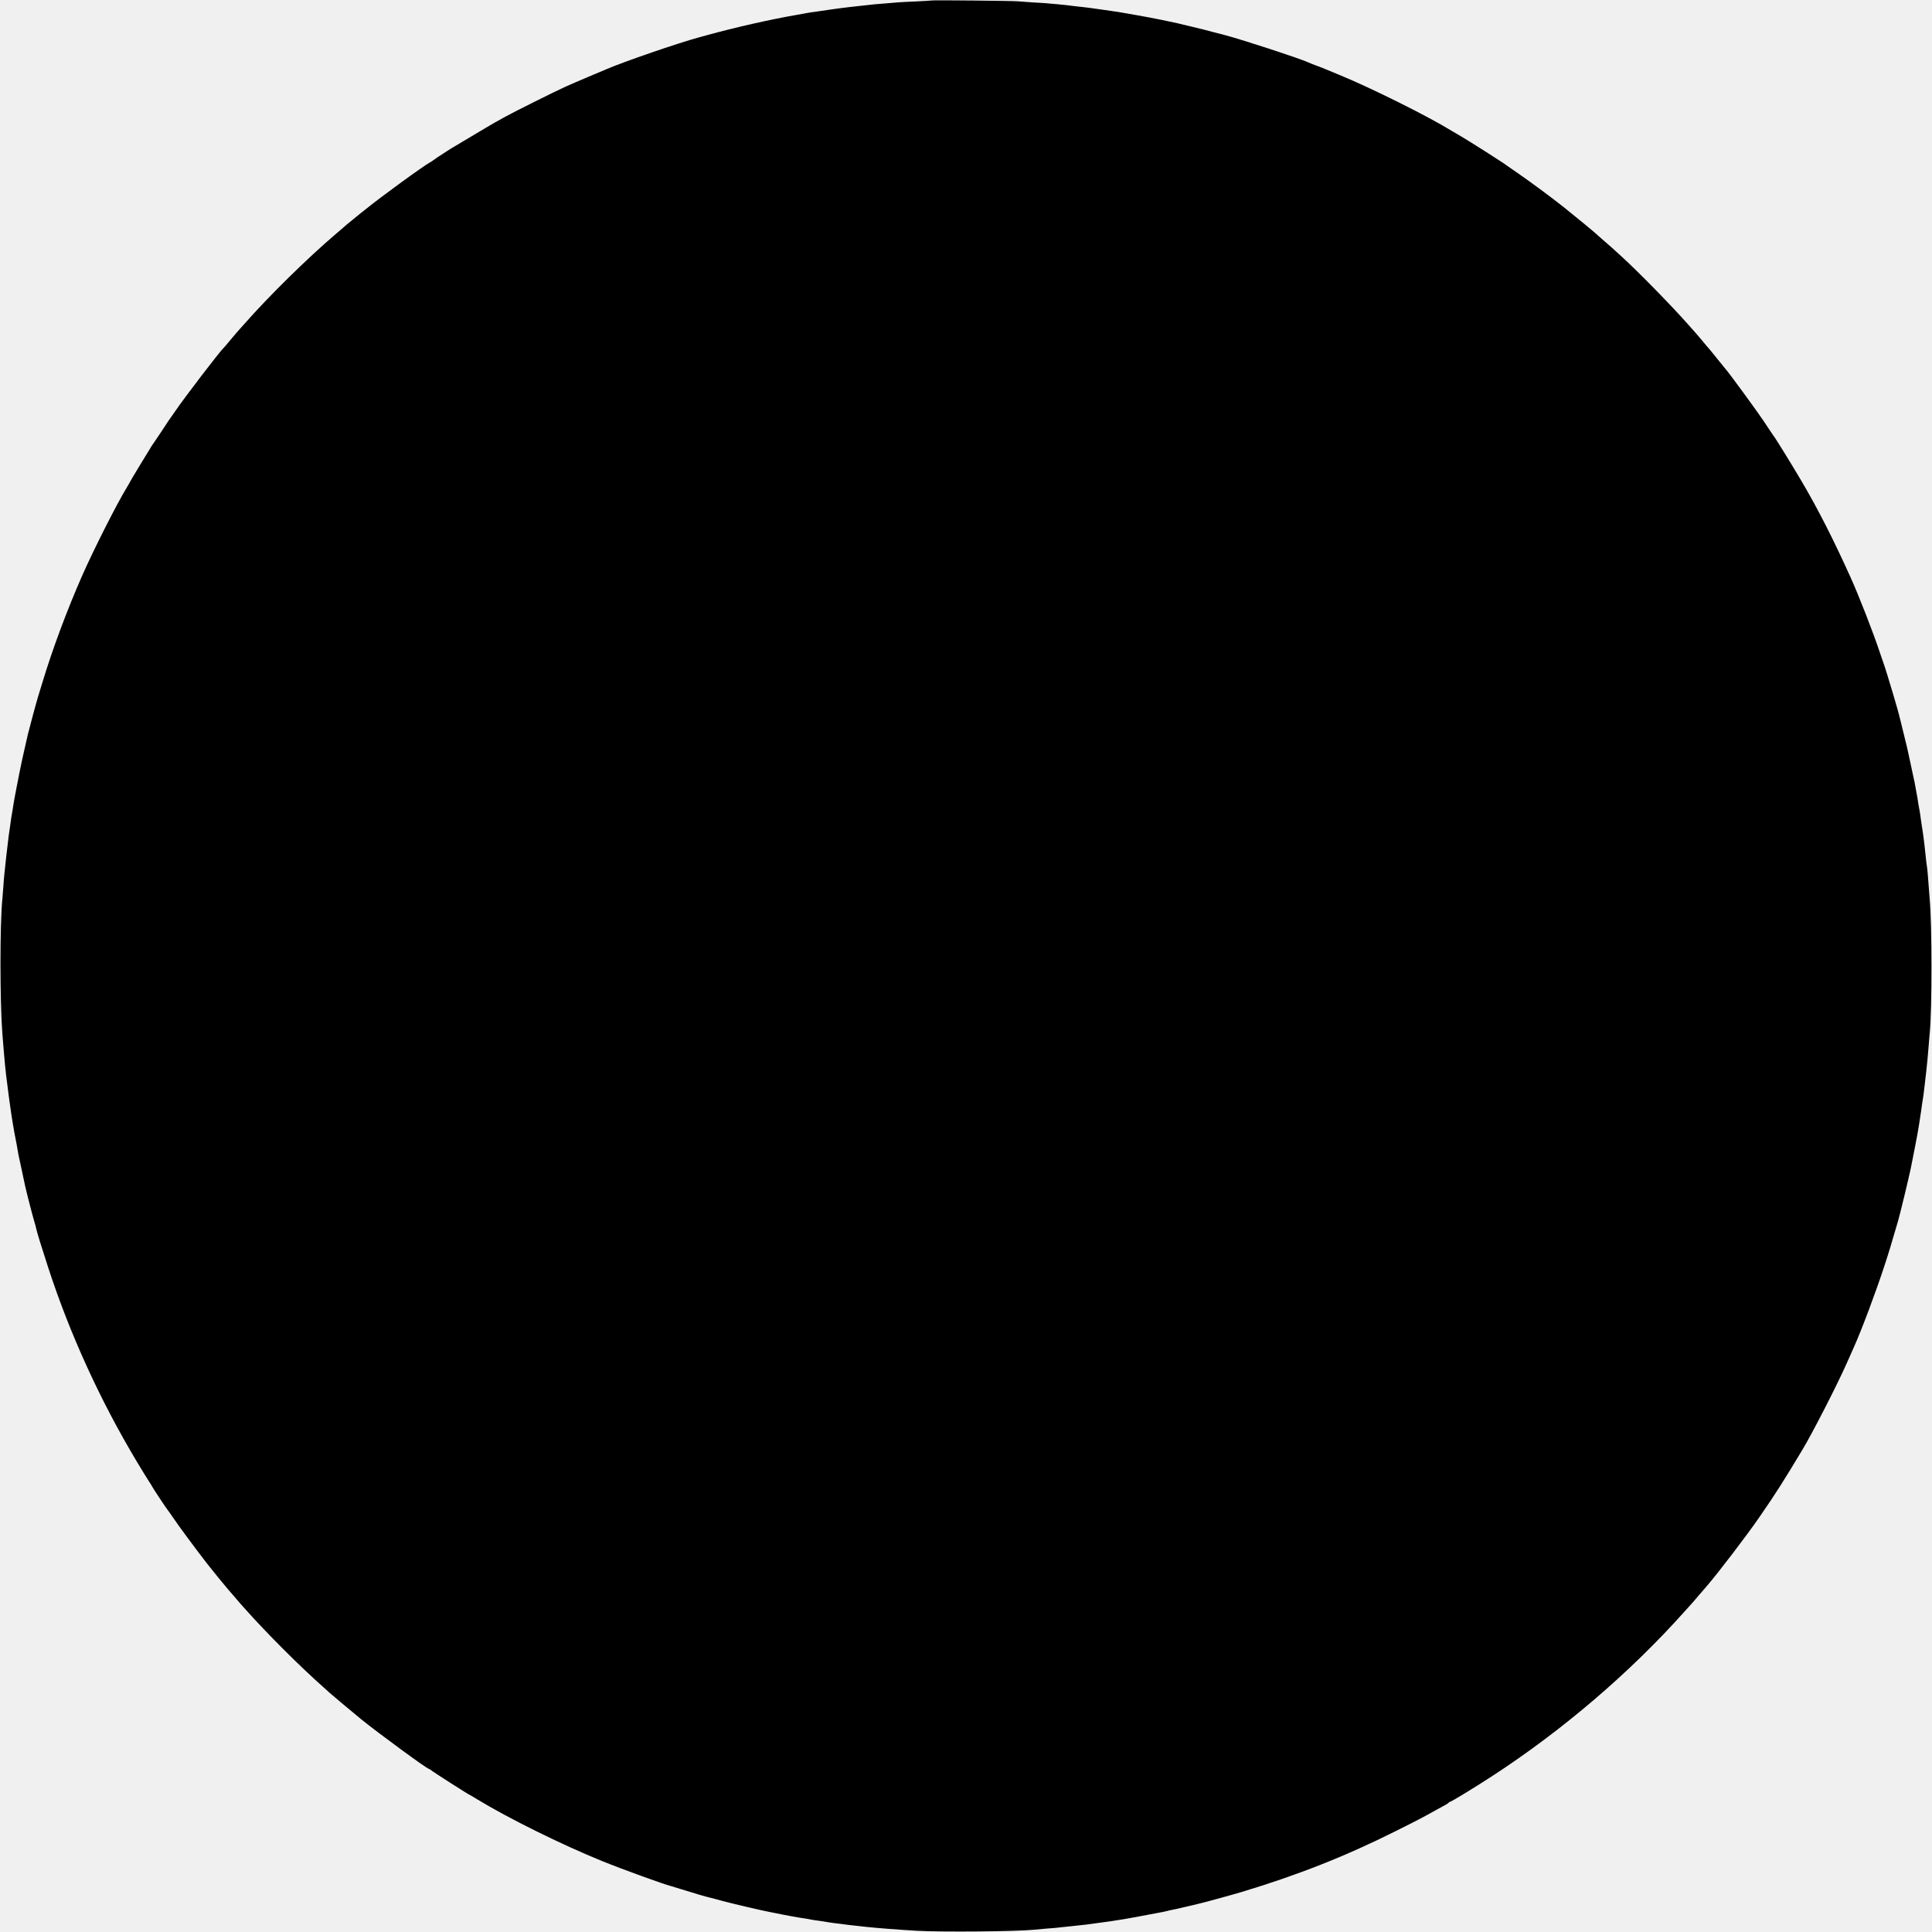
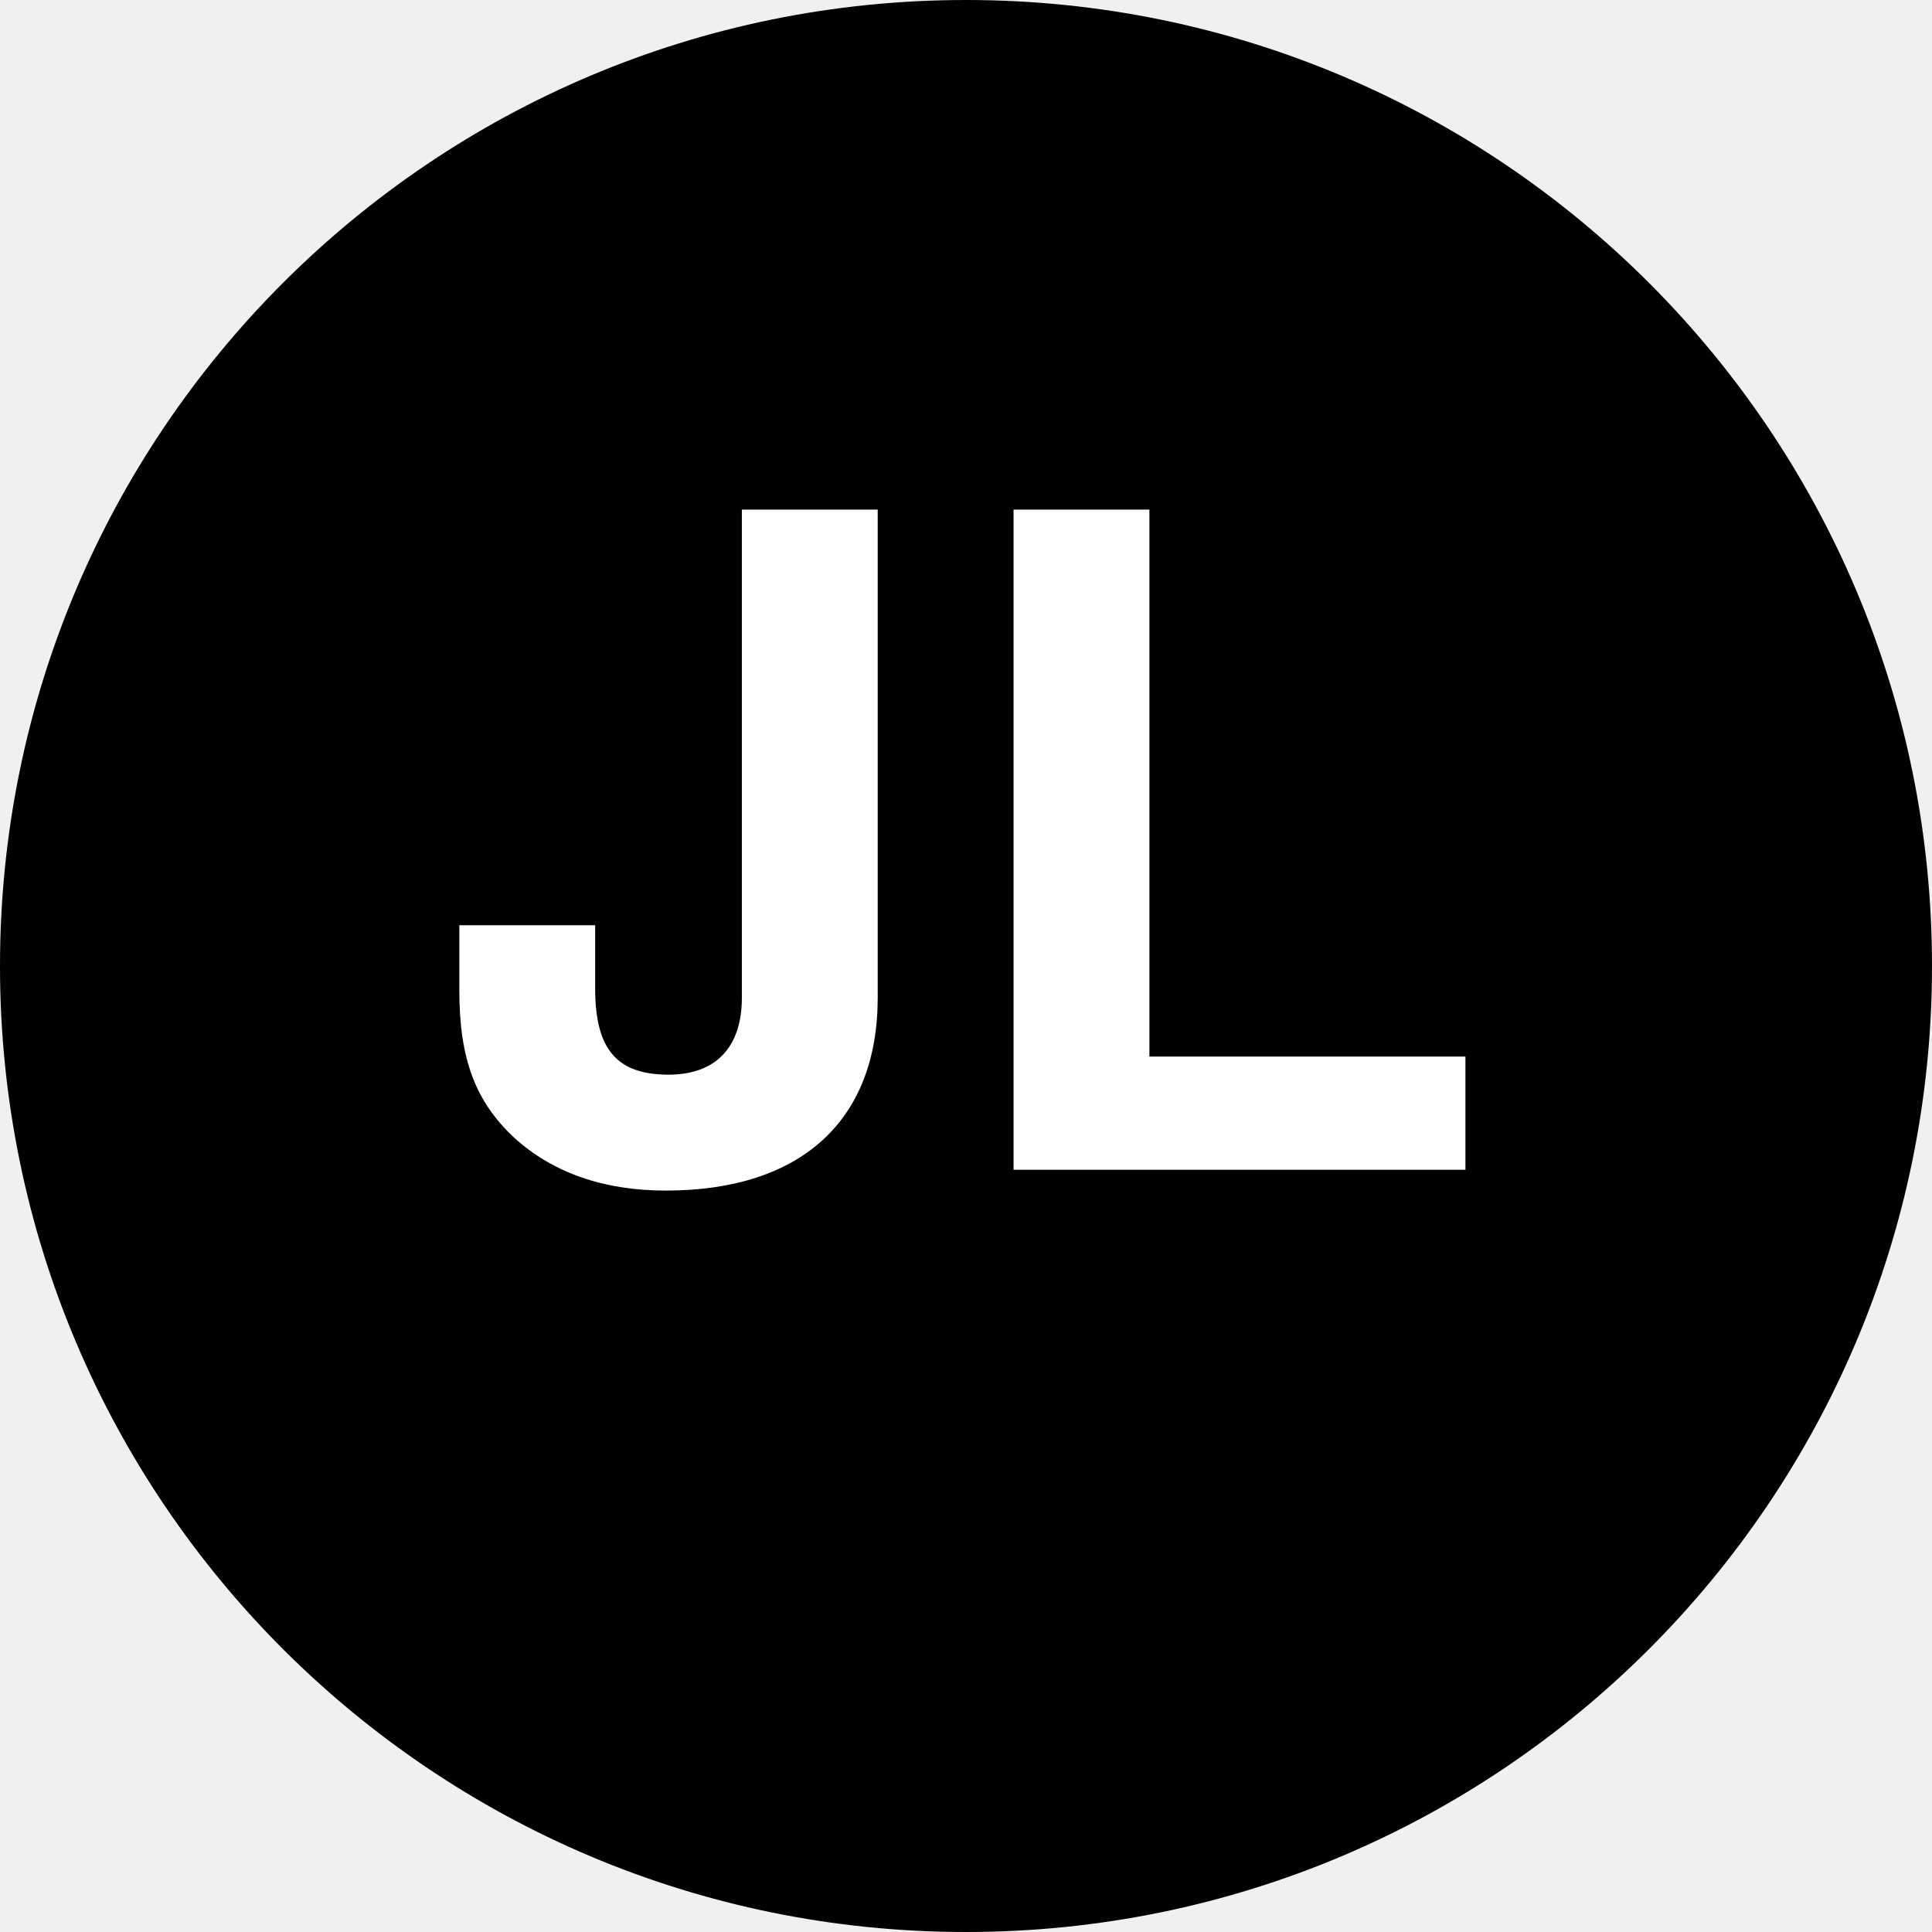
- <svg xmlns="http://www.w3.org/2000/svg" version="1.0" width="2048pt" height="2048pt" viewBox="0 0 2048 2048" preserveAspectRatio="xMidYMid meet">
-   <g transform="translate(0,2048) scale(0.1,-0.1)" fill="#000000" stroke="none">
-     <path d="M9878 20475 c-2 -1 -75 -6 -163 -10 -88 -4 -176 -8 -195 -10 -19 -2 -73 -6 -120 -10 -112 -8 -137 -11 -315 -31 -43 -4 -121 -14 -170 -20 -25 -3 -99 -13 -205 -29 -14 -2 -47 -7 -75 -11 -27 -3 -59 -8 -70 -10 -11 -2 -60 -11 -110 -20 -290 -50 -659 -134 -965 -218 -8 -3 -40 -11 -70 -19 -235 -64 -805 -260 -995 -342 -16 -7 -100 -42 -185 -78 -85 -36 -198 -84 -250 -108 -117 -53 -553 -271 -635 -317 -33 -19 -85 -48 -115 -64 -30 -17 -142 -83 -248 -147 -107 -64 -202 -121 -212 -126 -10 -6 -36 -23 -59 -38 -22 -15 -60 -39 -83 -54 -24 -16 -45 -31 -48 -34 -3 -3 -15 -11 -28 -18 -70 -37 -521 -365 -692 -504 -9 -6 -49 -39 -90 -72 -41 -33 -88 -72 -105 -86 -16 -15 -68 -59 -115 -99 -304 -259 -714 -663 -966 -950 -21 -24 -46 -51 -54 -60 -8 -8 -49 -56 -90 -105 -41 -50 -78 -92 -81 -95 -29 -22 -420 -533 -509 -665 -19 -27 -38 -54 -42 -60 -9 -11 -35 -50 -124 -185 -35 -52 -66 -99 -71 -105 -5 -5 -18 -26 -29 -45 -12 -19 -65 -106 -118 -193 -53 -87 -96 -160 -96 -162 0 -2 -18 -32 -39 -68 -105 -172 -348 -653 -469 -927 -162 -368 -316 -782 -421 -1130 -17 -58 -38 -125 -46 -150 -14 -43 -101 -366 -110 -406 -6 -28 -46 -206 -51 -226 -2 -10 -6 -26 -8 -35 -6 -24 -54 -262 -59 -293 -3 -14 -12 -63 -21 -110 -8 -47 -18 -101 -20 -120 -3 -20 -7 -47 -10 -60 -3 -14 -8 -45 -11 -70 -3 -25 -7 -54 -9 -65 -6 -32 -20 -138 -31 -240 -3 -27 -8 -66 -10 -85 -4 -33 -8 -71 -19 -180 -3 -25 -8 -85 -11 -135 -4 -49 -9 -106 -10 -125 -27 -276 -26 -1086 0 -1425 23 -293 35 -417 51 -530 3 -22 7 -53 9 -70 2 -16 8 -68 15 -115 19 -138 25 -176 40 -265 6 -38 18 -102 26 -142 8 -39 17 -88 20 -109 7 -43 4 -32 44 -214 17 -80 33 -156 36 -170 9 -44 75 -303 95 -369 10 -34 21 -73 23 -85 6 -33 59 -205 128 -416 229 -702 549 -1403 936 -2050 58 -96 117 -193 132 -215 15 -22 29 -44 31 -50 5 -13 161 -248 169 -255 3 -3 30 -41 60 -85 47 -71 232 -321 352 -476 39 -51 199 -247 223 -274 6 -6 35 -40 65 -75 30 -36 57 -67 60 -70 3 -3 25 -27 49 -55 231 -261 591 -621 846 -846 28 -24 52 -47 55 -50 9 -9 263 -223 340 -285 183 -148 696 -524 715 -524 3 0 11 -5 18 -10 22 -20 414 -270 422 -270 1 0 34 -19 71 -42 339 -206 894 -480 1324 -655 229 -93 653 -246 735 -267 6 -1 48 -14 95 -29 136 -43 283 -86 310 -91 14 -3 75 -19 135 -36 92 -25 396 -97 485 -114 14 -2 50 -10 80 -16 30 -6 66 -13 80 -16 14 -2 59 -11 100 -19 41 -7 95 -17 120 -20 25 -3 52 -8 60 -10 14 -4 42 -8 128 -20 20 -3 48 -8 62 -10 14 -3 48 -7 75 -11 28 -3 61 -7 75 -9 30 -5 97 -13 165 -20 28 -3 68 -7 90 -10 116 -13 343 -30 545 -42 268 -15 1047 -8 1240 11 19 2 73 7 120 11 86 6 107 8 215 20 33 3 79 8 103 11 99 10 142 15 237 29 55 8 120 17 145 20 60 8 208 33 295 50 39 8 81 16 95 18 152 28 188 35 208 41 9 3 31 8 47 11 17 3 77 16 135 30 58 14 117 28 132 31 37 7 377 100 463 126 607 183 1108 381 1645 650 216 108 275 138 430 225 30 17 71 39 90 49 19 11 37 22 38 27 2 4 8 7 13 7 12 0 263 153 449 274 743 484 1458 1095 2035 1741 39 43 79 88 90 100 11 13 40 47 65 76 25 29 59 69 76 88 122 140 435 550 568 744 177 257 241 358 457 717 103 172 356 665 459 895 29 66 65 147 80 180 84 186 238 598 325 865 48 146 70 219 146 480 22 77 111 445 134 555 19 91 66 337 71 365 3 19 10 62 16 95 10 62 11 68 23 150 9 66 14 105 20 135 4 24 9 66 20 160 3 25 9 83 15 130 10 91 15 147 26 280 3 47 8 101 10 120 25 260 25 1146 -1 1425 -4 46 -14 172 -20 260 -3 33 -7 74 -10 90 -3 17 -8 57 -11 90 -10 101 -24 220 -29 247 -2 9 -6 38 -10 65 -4 26 -9 59 -11 73 -2 14 -6 43 -9 65 -3 22 -8 54 -12 70 -3 17 -7 40 -9 52 -2 21 -16 101 -19 113 -1 3 -5 28 -10 55 -5 28 -9 52 -10 55 -1 3 -4 19 -8 35 -3 17 -18 86 -33 155 -31 145 -29 136 -38 175 -48 198 -90 369 -101 405 -8 25 -28 95 -45 155 -34 117 -96 317 -109 350 -4 11 -18 52 -31 90 -70 212 -223 606 -316 811 -179 396 -341 715 -516 1012 -87 149 -282 466 -301 487 -4 6 -27 39 -50 74 -23 34 -49 73 -57 86 -65 97 -382 531 -400 545 -3 3 -43 52 -89 110 -46 58 -87 107 -90 110 -4 3 -26 30 -51 60 -46 56 -60 72 -169 195 -187 210 -527 557 -706 720 -49 44 -93 85 -99 90 -6 6 -45 39 -86 75 -41 36 -77 67 -80 71 -10 11 -248 207 -340 280 -127 102 -383 290 -500 370 -52 35 -97 66 -100 69 -16 17 -439 286 -525 334 -16 9 -48 28 -70 41 -252 155 -849 452 -1187 591 -62 25 -126 52 -143 59 -16 8 -61 25 -100 39 -38 15 -79 30 -90 36 -87 40 -666 230 -870 285 -145 39 -362 94 -385 98 -14 3 -43 10 -65 15 -22 6 -51 13 -65 16 -14 3 -90 19 -170 36 -80 16 -199 39 -265 50 -66 12 -133 23 -150 26 -34 6 -29 6 -185 28 -63 9 -133 19 -155 22 -22 2 -56 6 -75 9 -19 2 -60 7 -90 10 -30 3 -66 8 -80 10 -14 2 -63 7 -110 11 -47 4 -98 8 -115 10 -16 1 -82 6 -145 9 -63 4 -131 9 -150 11 -39 5 -907 14 -912 9z" />
-   </g>
+ <svg xmlns="http://www.w3.org/2000/svg" viewBox="0 0 512 512">
+   <circle cx="256" cy="256" r="256" fill="#000000" />
+   <text x="256" y="310" text-anchor="middle" font-family="Helvetica, Arial, sans-serif" font-weight="bold" font-size="240" fill="#ffffff">JL</text>
</svg>
